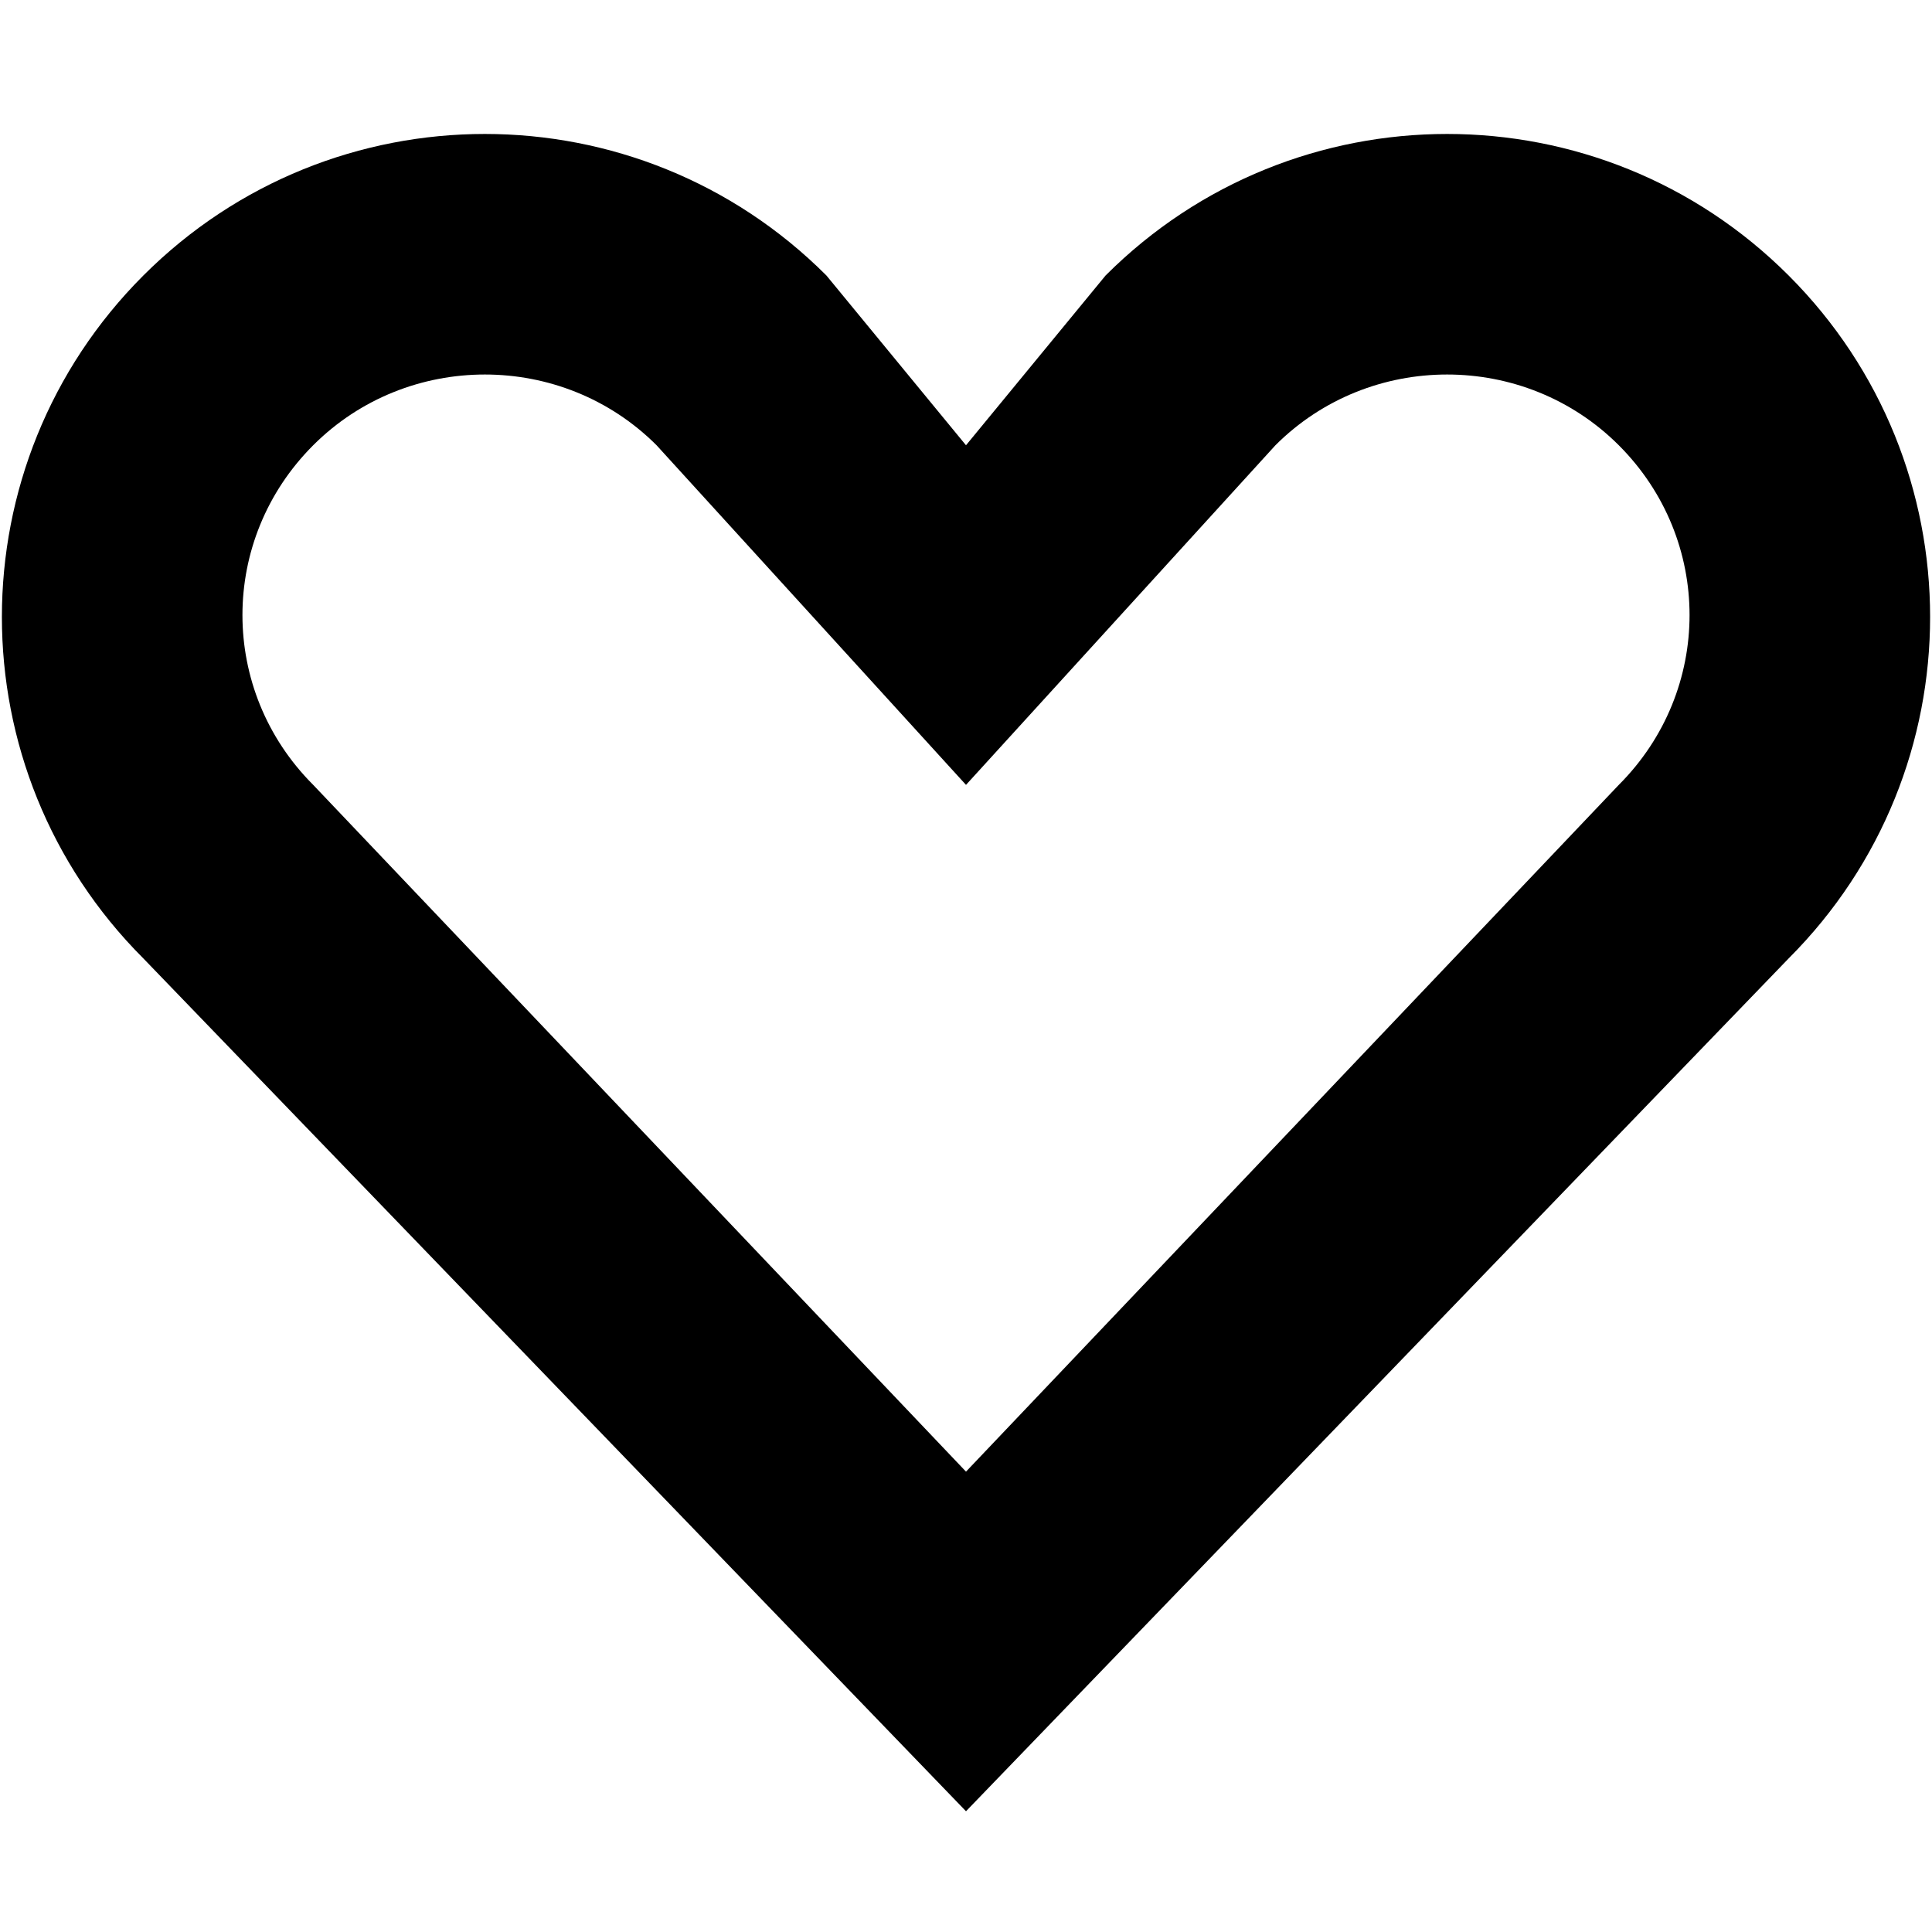
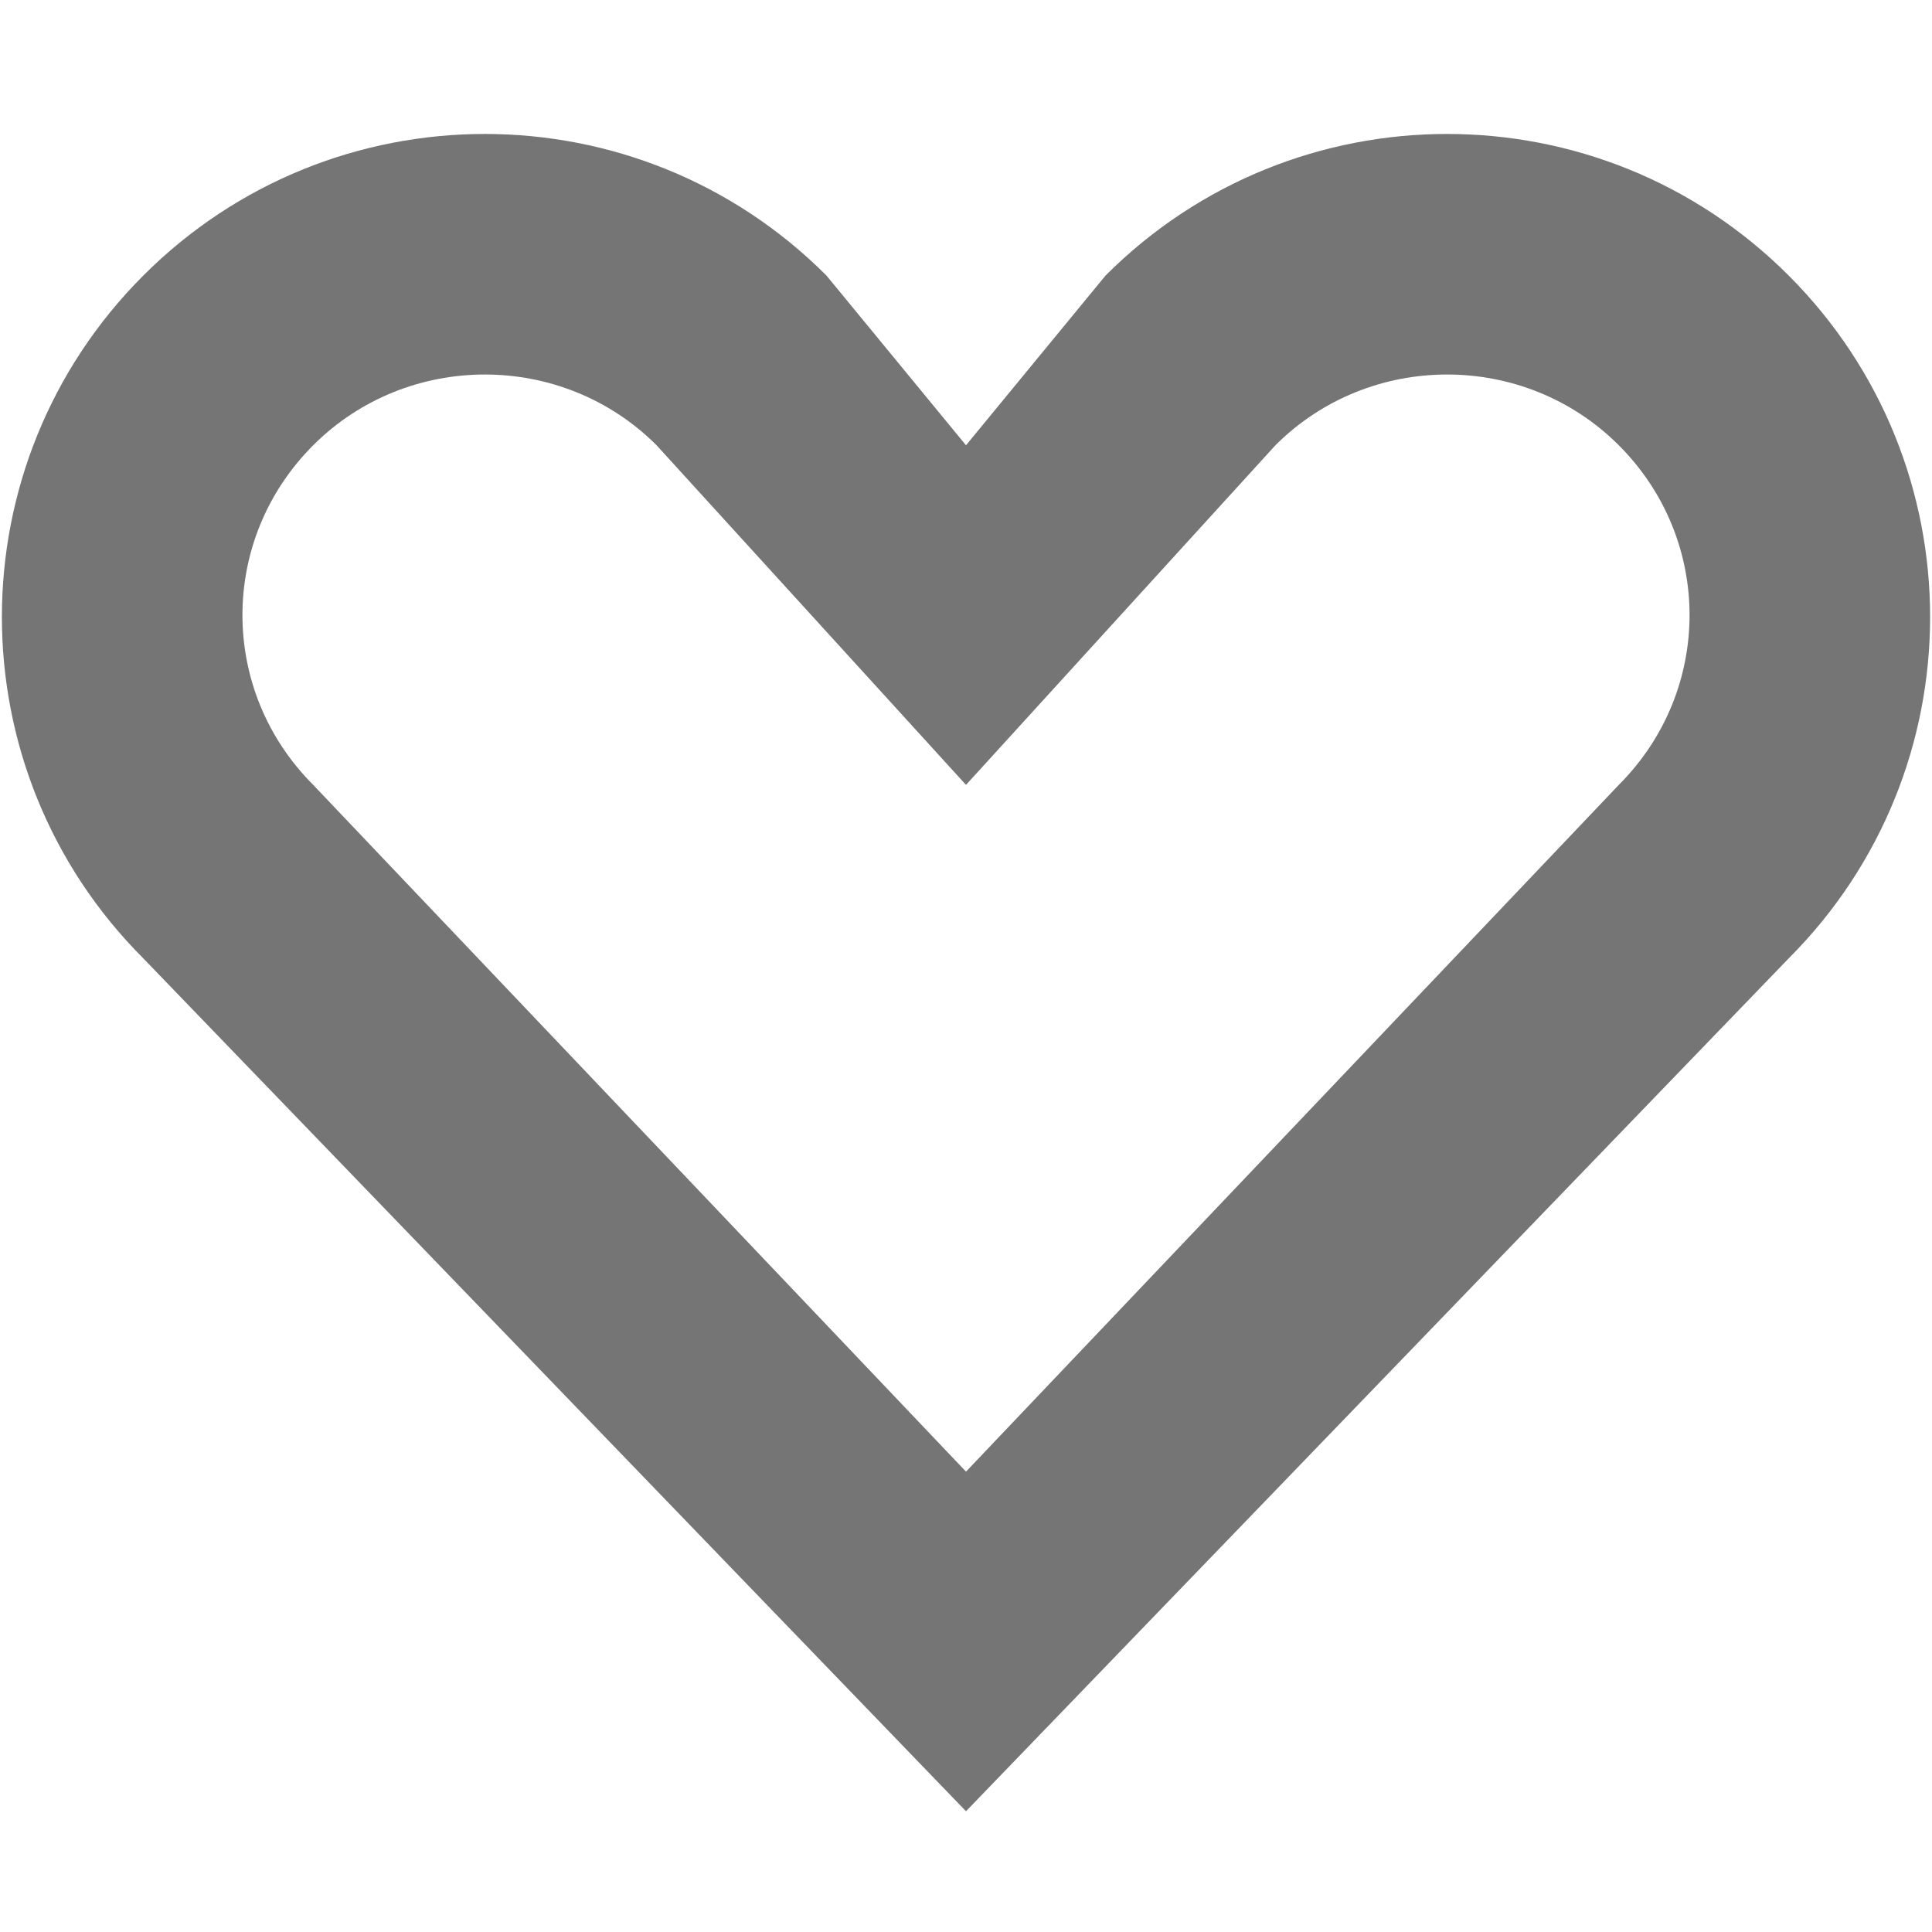
<svg xmlns="http://www.w3.org/2000/svg" width="512" height="512" viewBox="56 -56 512 512">
-   <path d="M530 198L312 424 94 198C44 148 44 67 94 17s131-50 181 0l37 45 37-45c50-50 131-50 181 0s50 131 0 181zM394 62l-82 90-82-90c-25-25-66-25-91 0s-25 65 0 90l173 182 173-182c25-25 25-65 0-90s-66-25-91 0z" />
+   <g fill="#757575">
+     <path d="M530 198L312 424 94 198C44 148 44 67 94 17s131-50 181 0l37 45 37-45c50-50 131-50 181 0s50 131 0 181zM394 62l-82 90-82-90c-25-25-66-25-91 0s-25 65 0 90l173 182 173-182c25-25 25-65 0-90s-66-25-91 0z" />
+   </g>
</svg>
